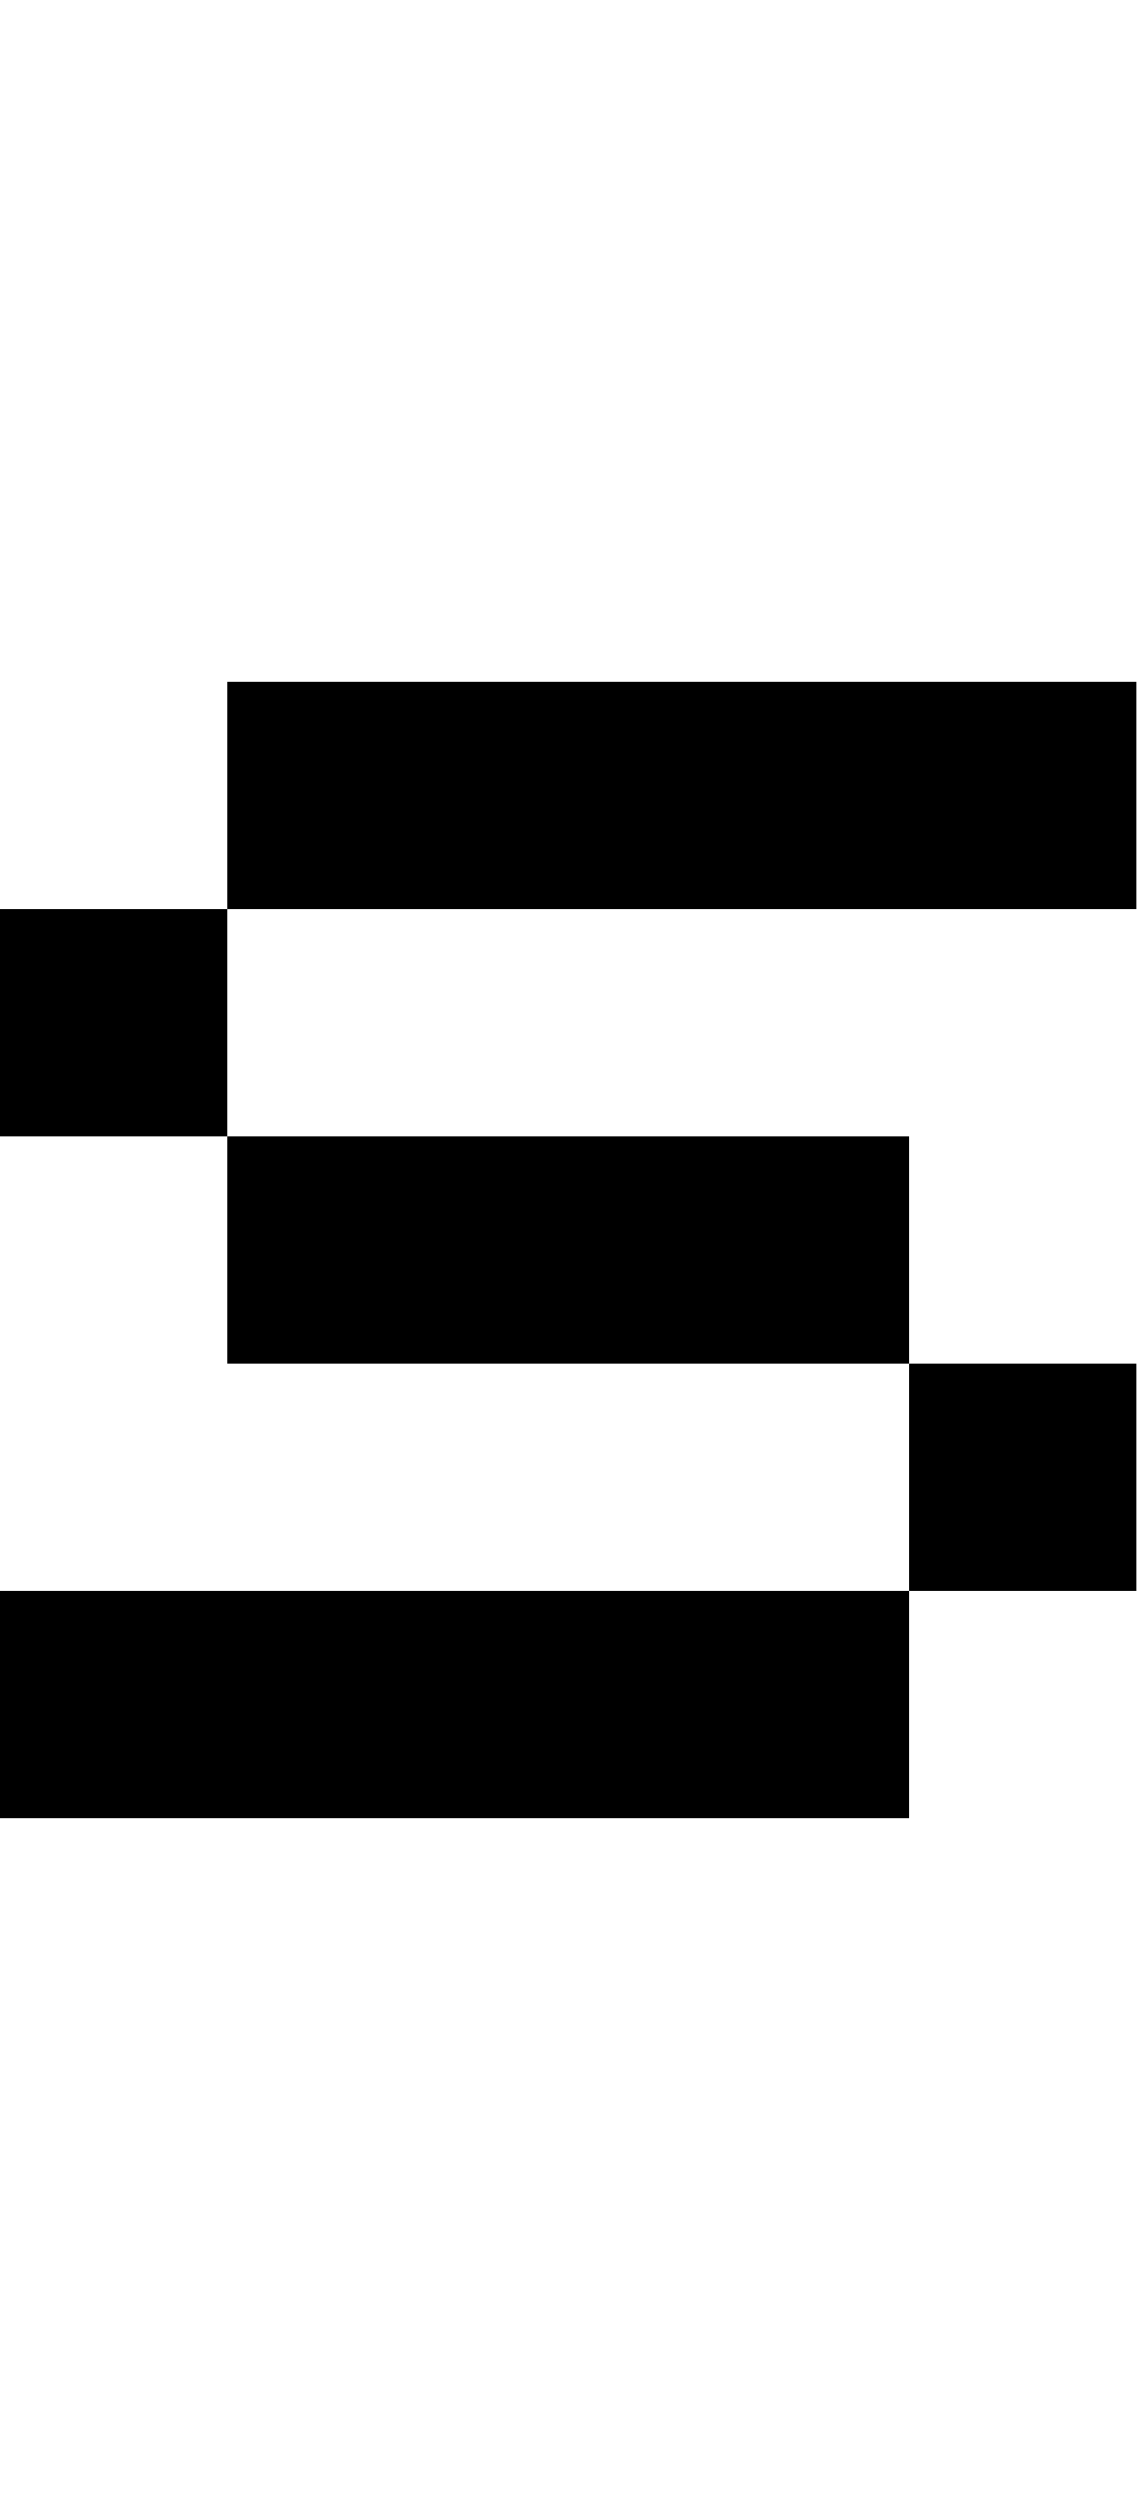
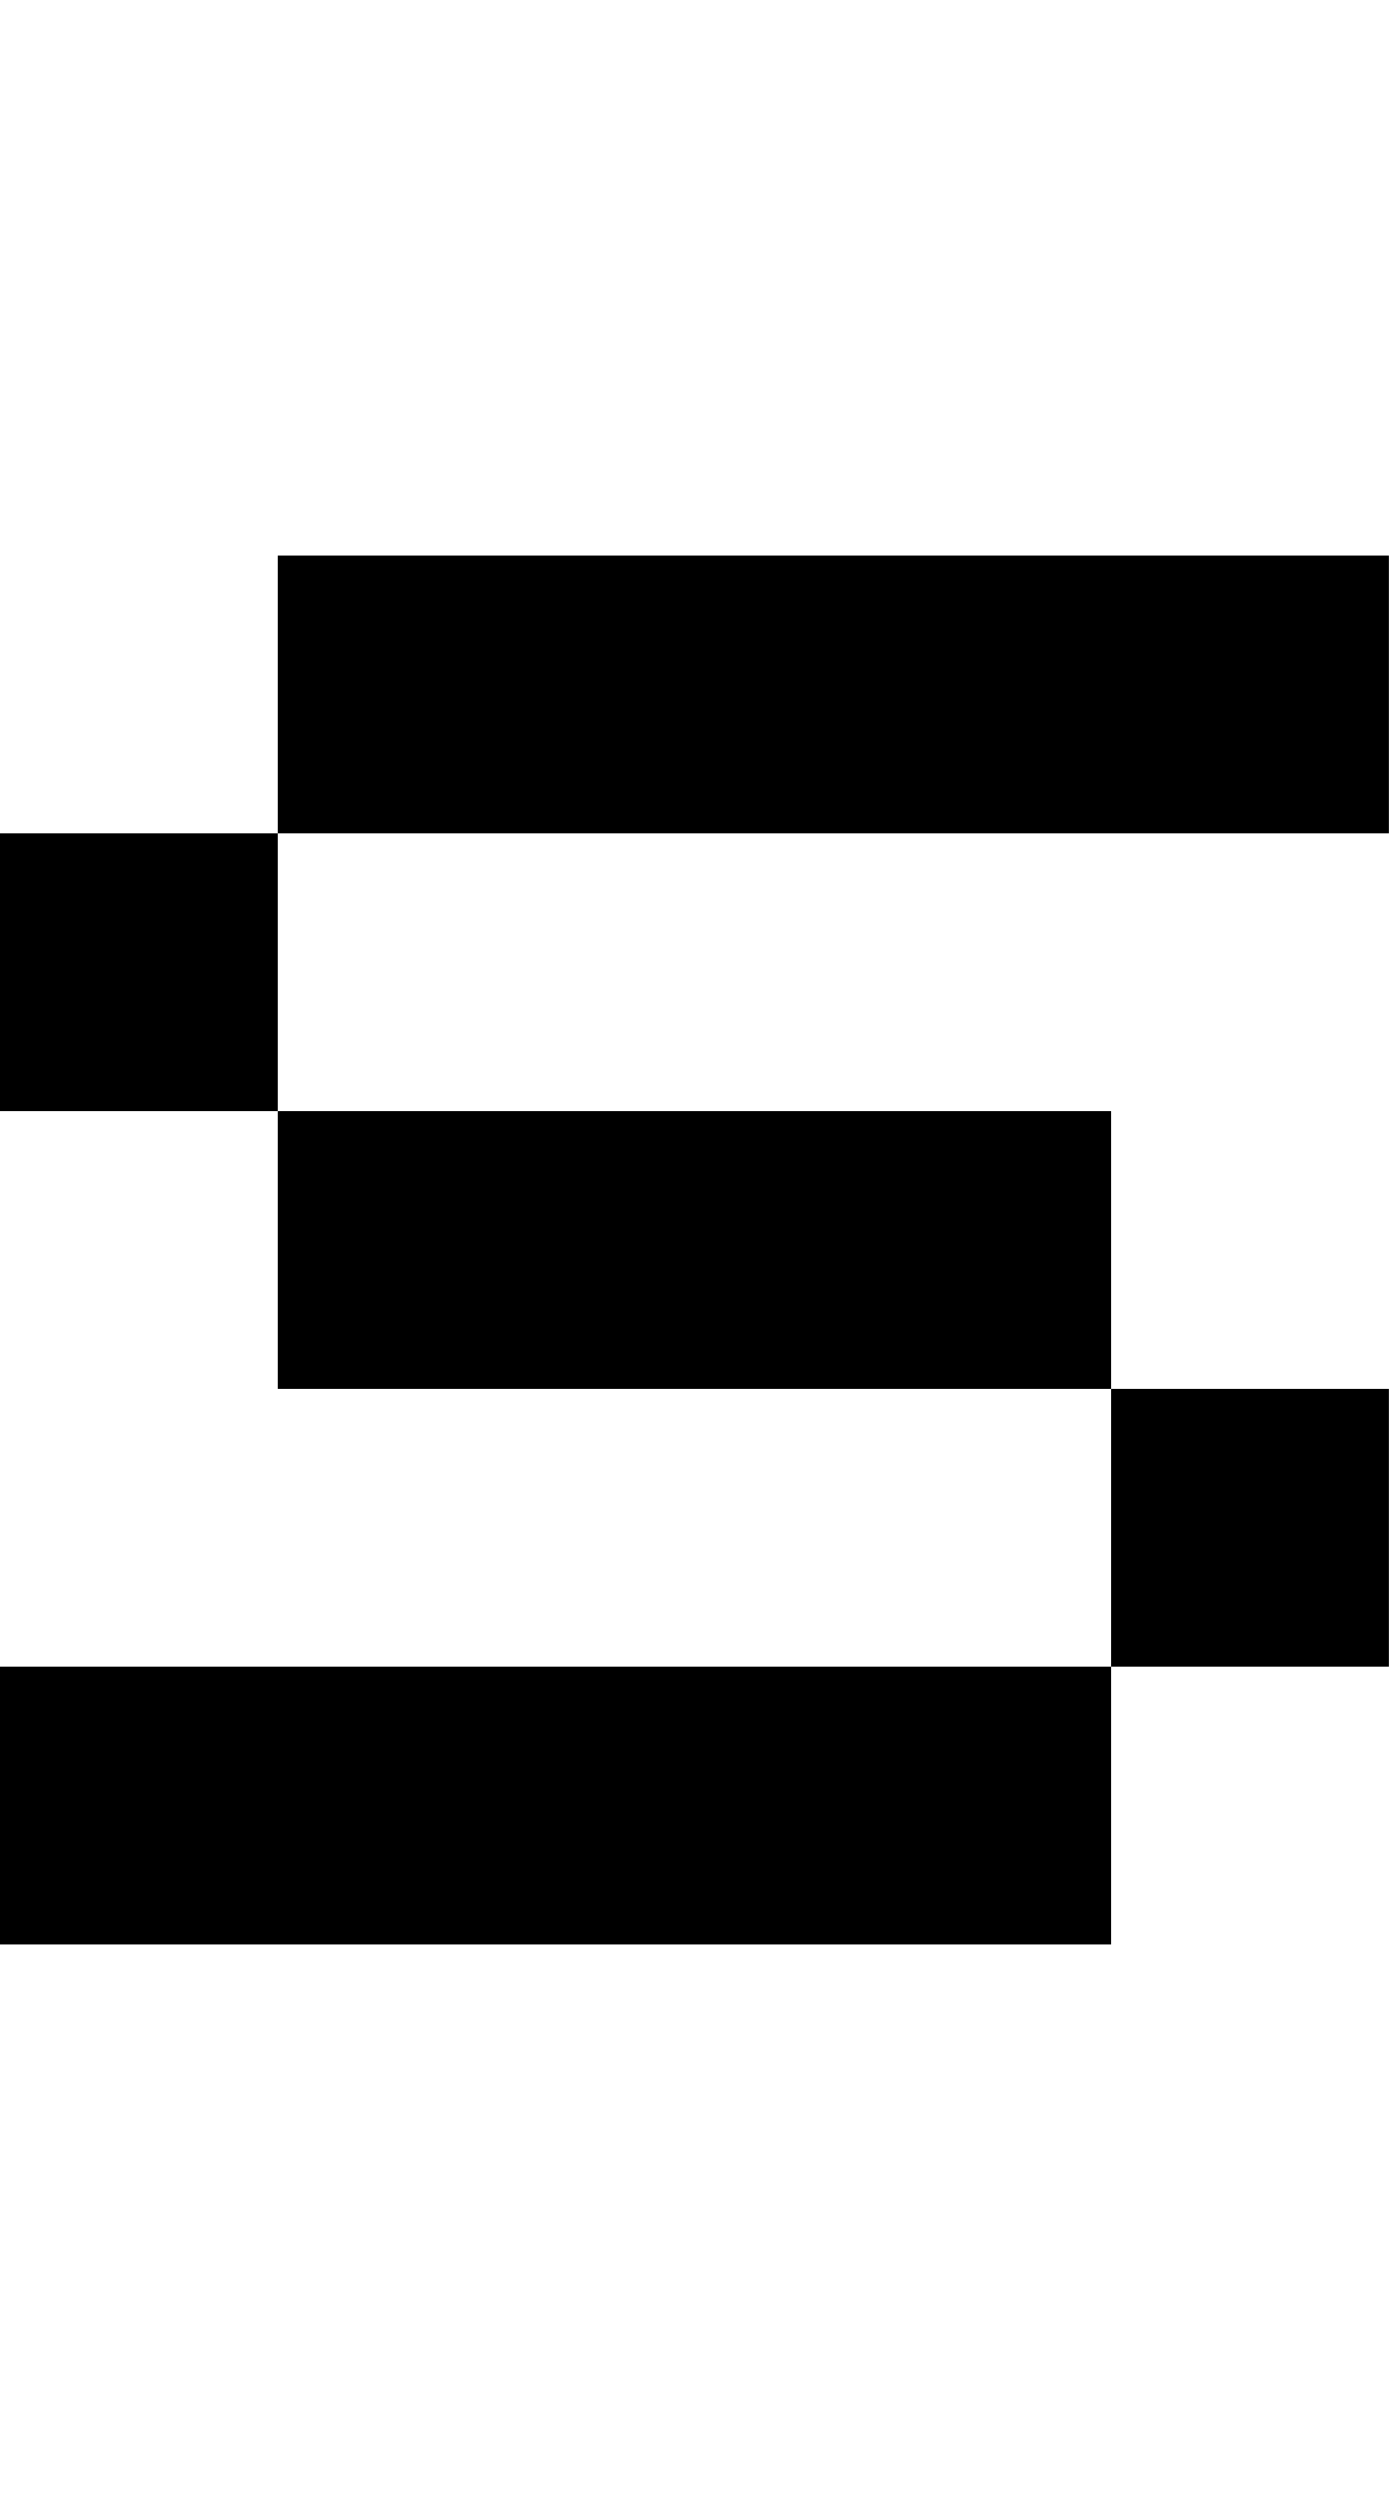
- <svg xmlns="http://www.w3.org/2000/svg" viewBox="0,0,5,11">
-   <path d="       M1,4       L1,3       L5,3       L5,4       Z       L1,5       L4,5       L4,6       L5,6       L5,7       L4,7       L4,8       L0,8       L0,7       L4,7       L4,6       L1,6       L1,5       L0,5       L0,4       Z" />
+ <svg xmlns="http://www.w3.org/2000/svg" viewBox="0,0,5,9">
+   <path d="       M1,3       L1,2       L5,2       L5,3       Z       L1,4       L4,4       L4,5       L5,5       L5,6       L4,6       L4,7       L0,7       L0,6       L4,6       L4,5       L1,5       L1,4       L0,4       L0,3       Z" />
</svg>
